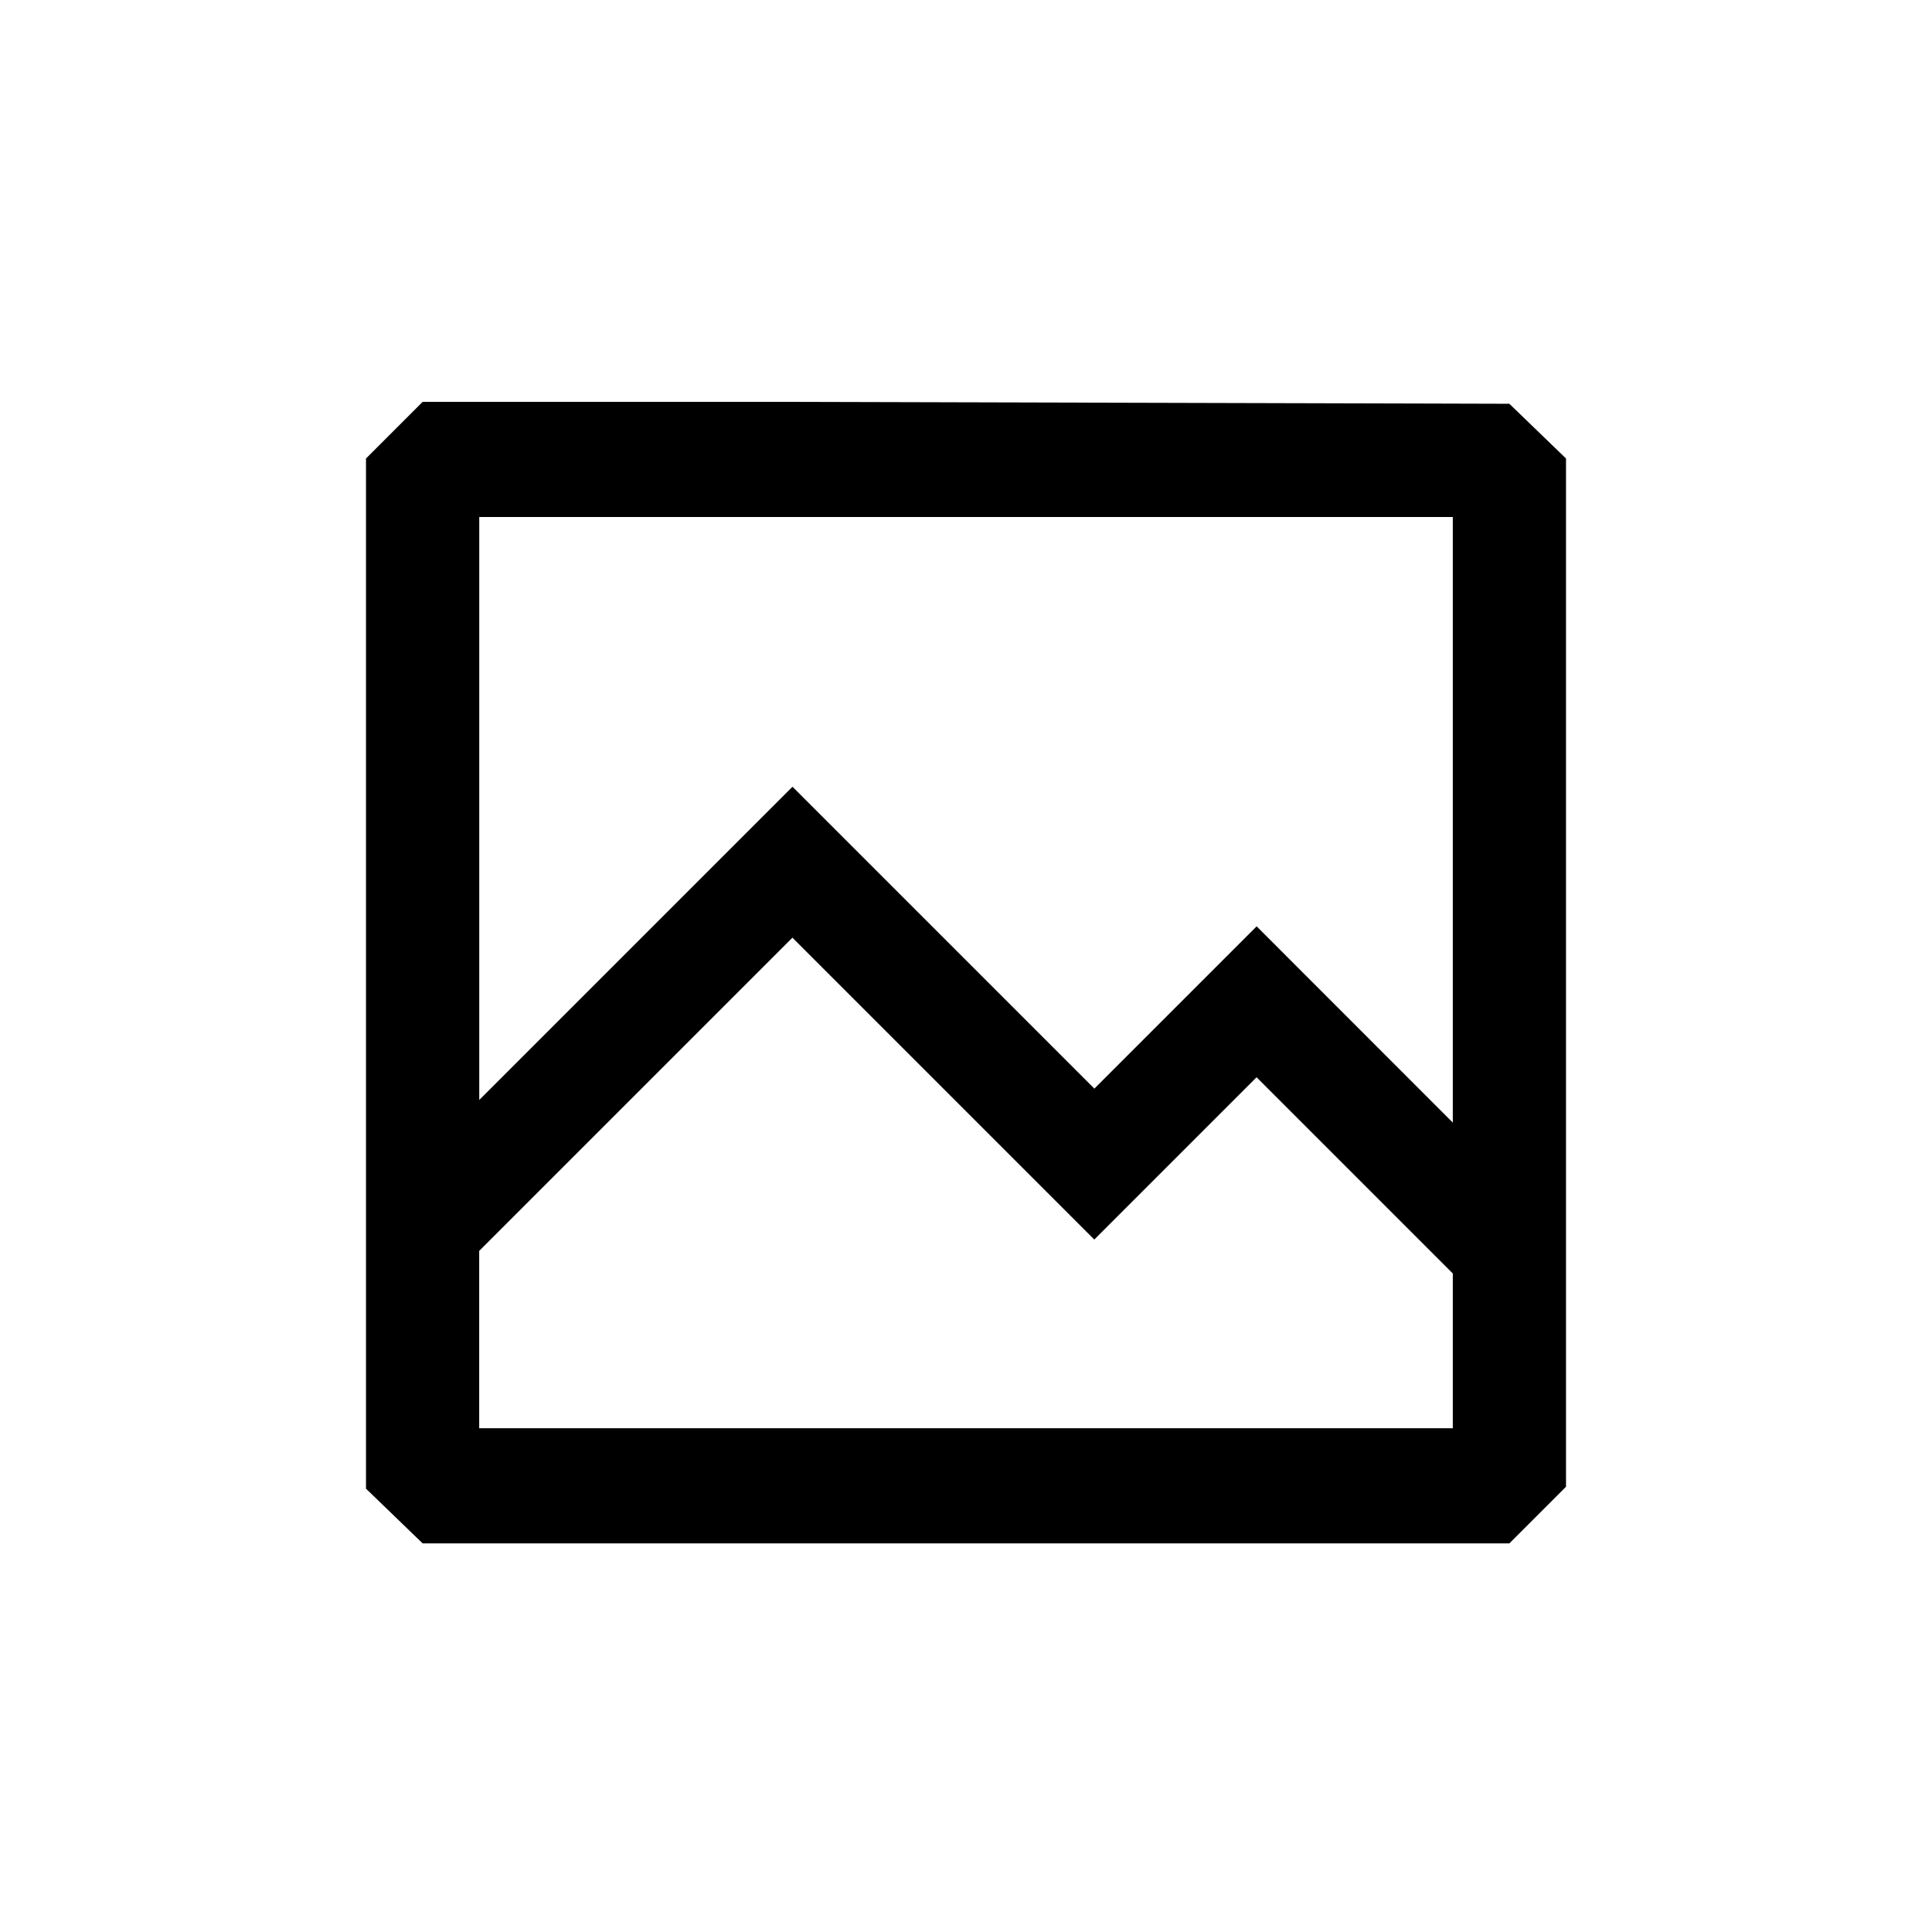
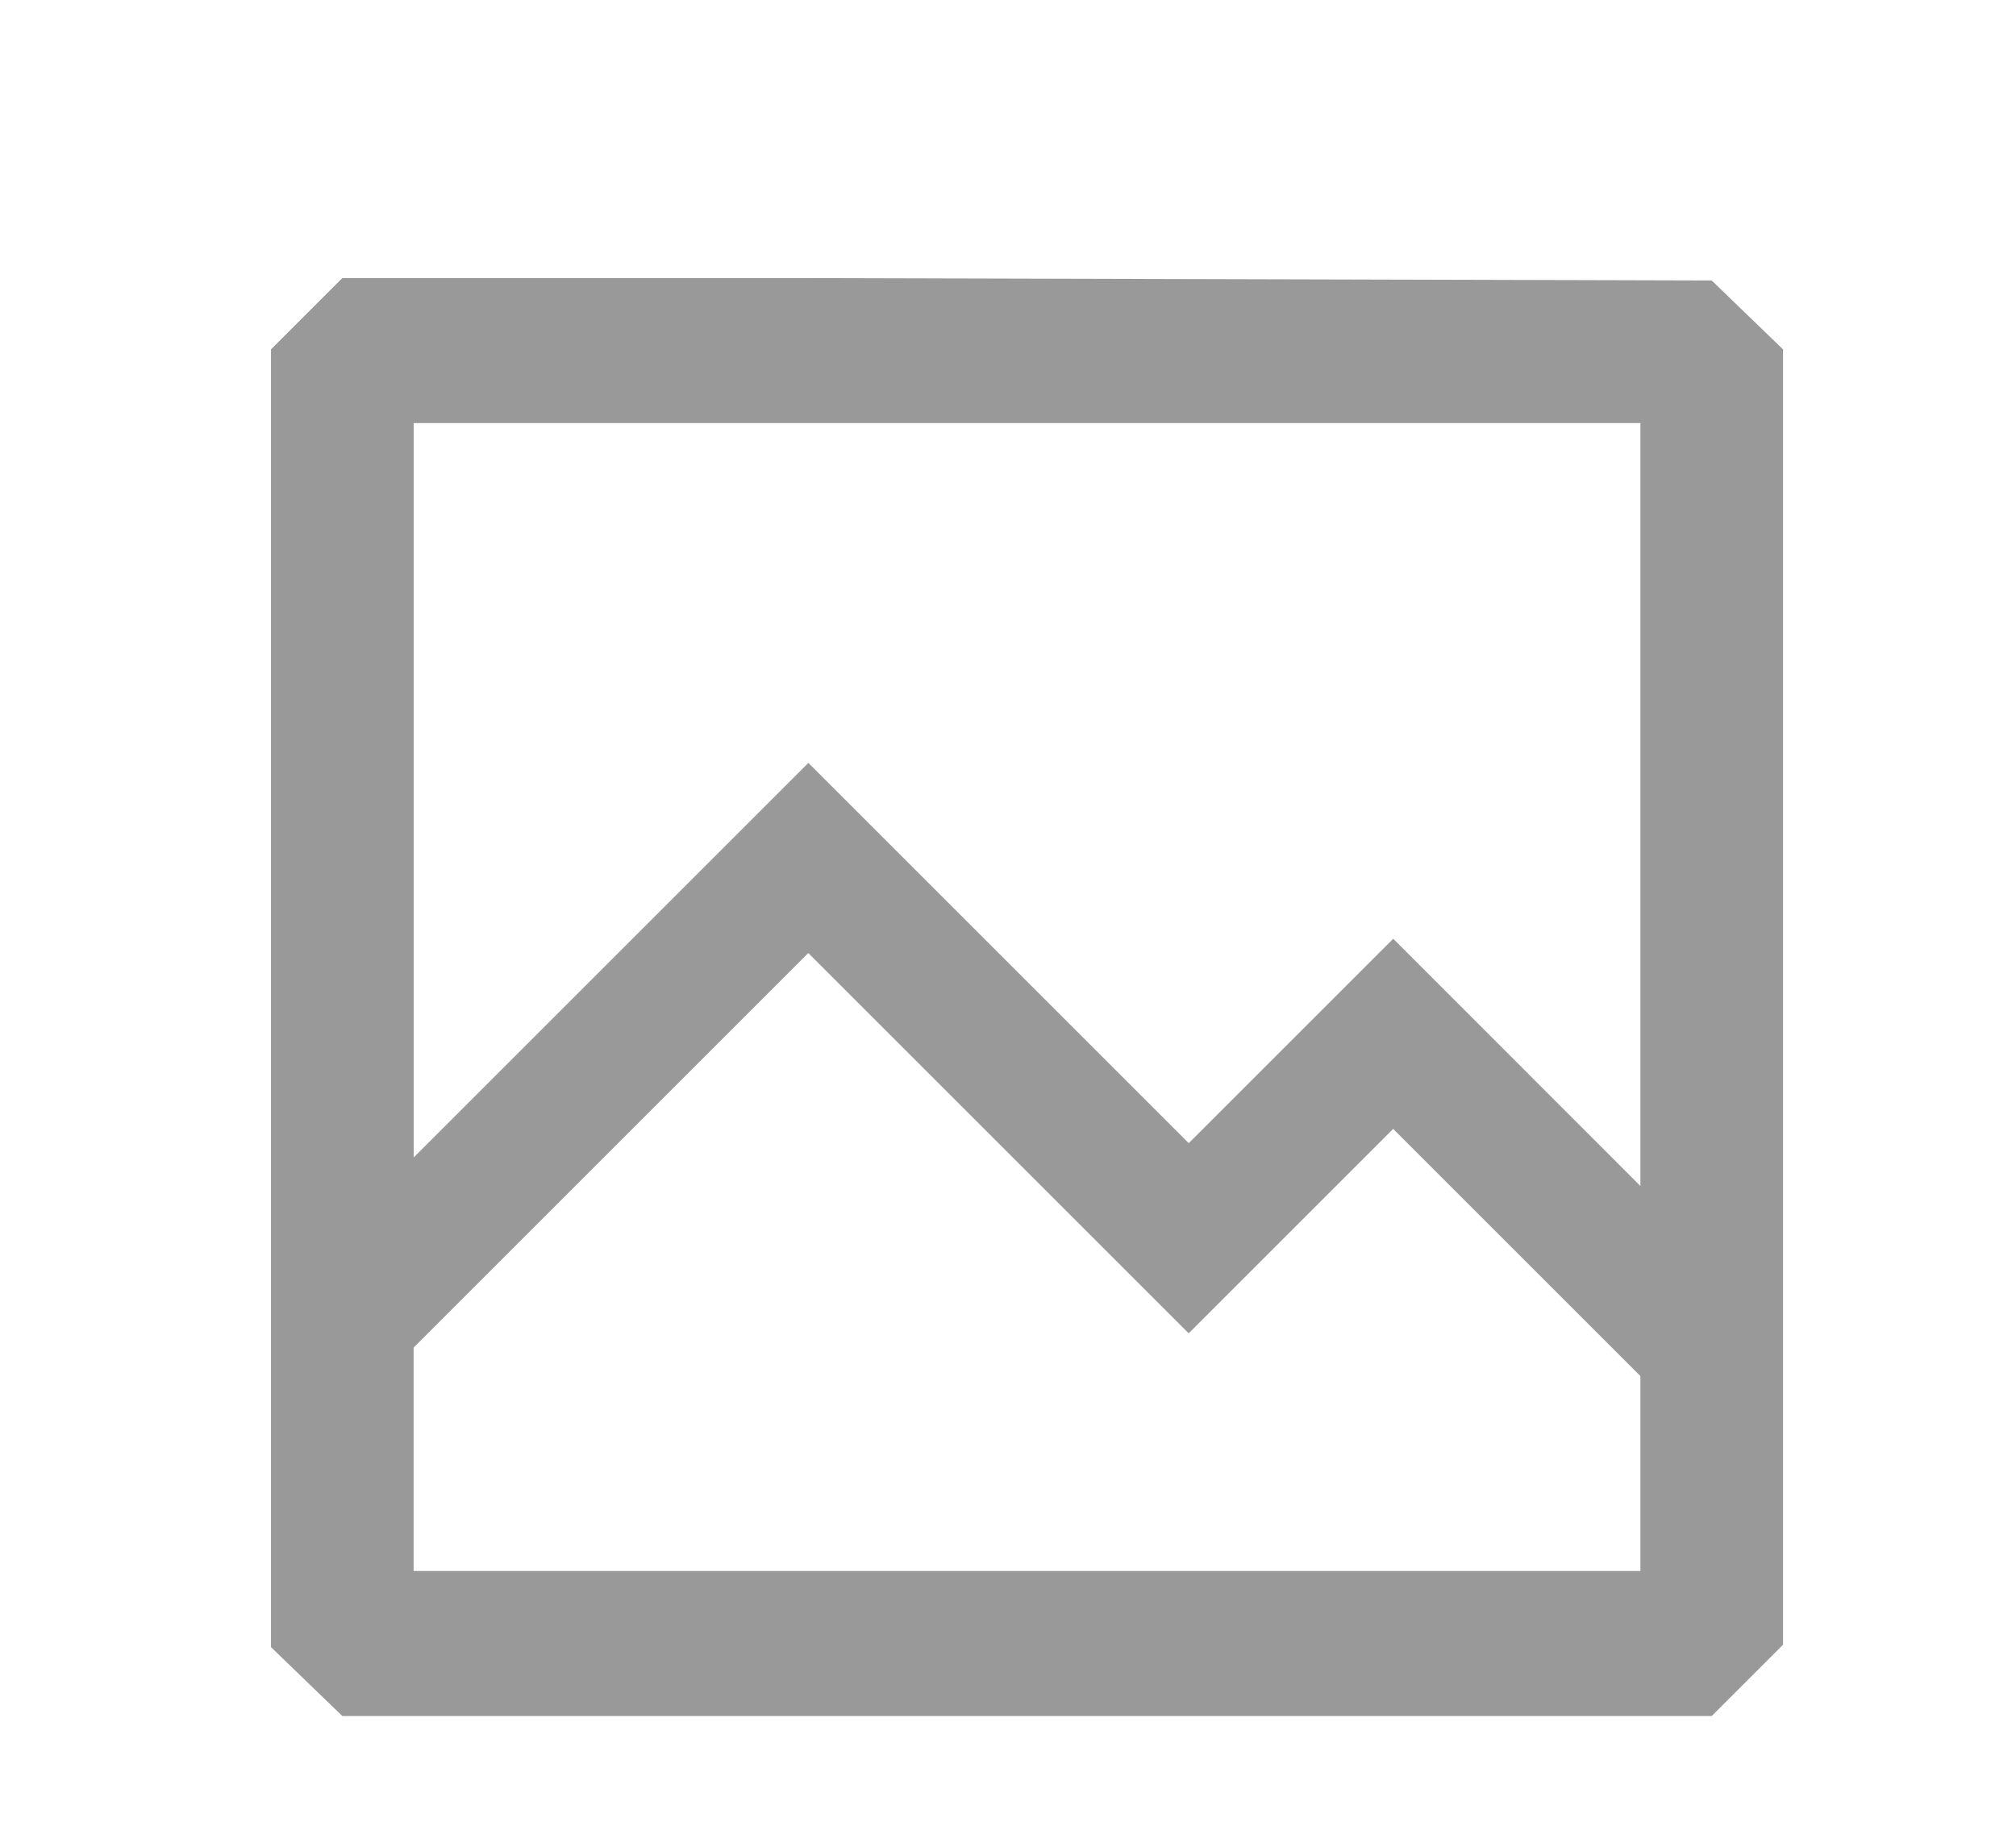
- <svg xmlns="http://www.w3.org/2000/svg" version="1.1" viewBox="0 0 32 32">
-   <path d="M7 25.563l-0.938-0.906v-17.063l0.938-0.938h5.922t6.172 0.016 5.906 0.016l0.938 0.906v17.031l-0.938 0.938h-18zM24.063 18.594v-10.031h-16.125v9.656l5.188-5.188 5 5 2.688-2.688zM7.938 23.656h16.125v-2.563l-3.25-3.25-2.688 2.688-5-5-5.188 5.188v2.938z" />
+ <svg xmlns="http://www.w3.org/2000/svg" version="1.1" viewBox="2.5 3 26.5 24">
+   <path d="M7 25.563l-0.938-0.906v-17.063l0.938-0.938h5.922t6.172 0.016 5.906 0.016l0.938 0.906v17.031l-0.938 0.938h-18zM24.063 18.594v-10.031h-16.125v9.656l5.188-5.188 5 5 2.688-2.688zM7.938 23.656h16.125v-2.563l-3.25-3.25-2.688 2.688-5-5-5.188 5.188v2.938z" fill="#999999" />
</svg>
